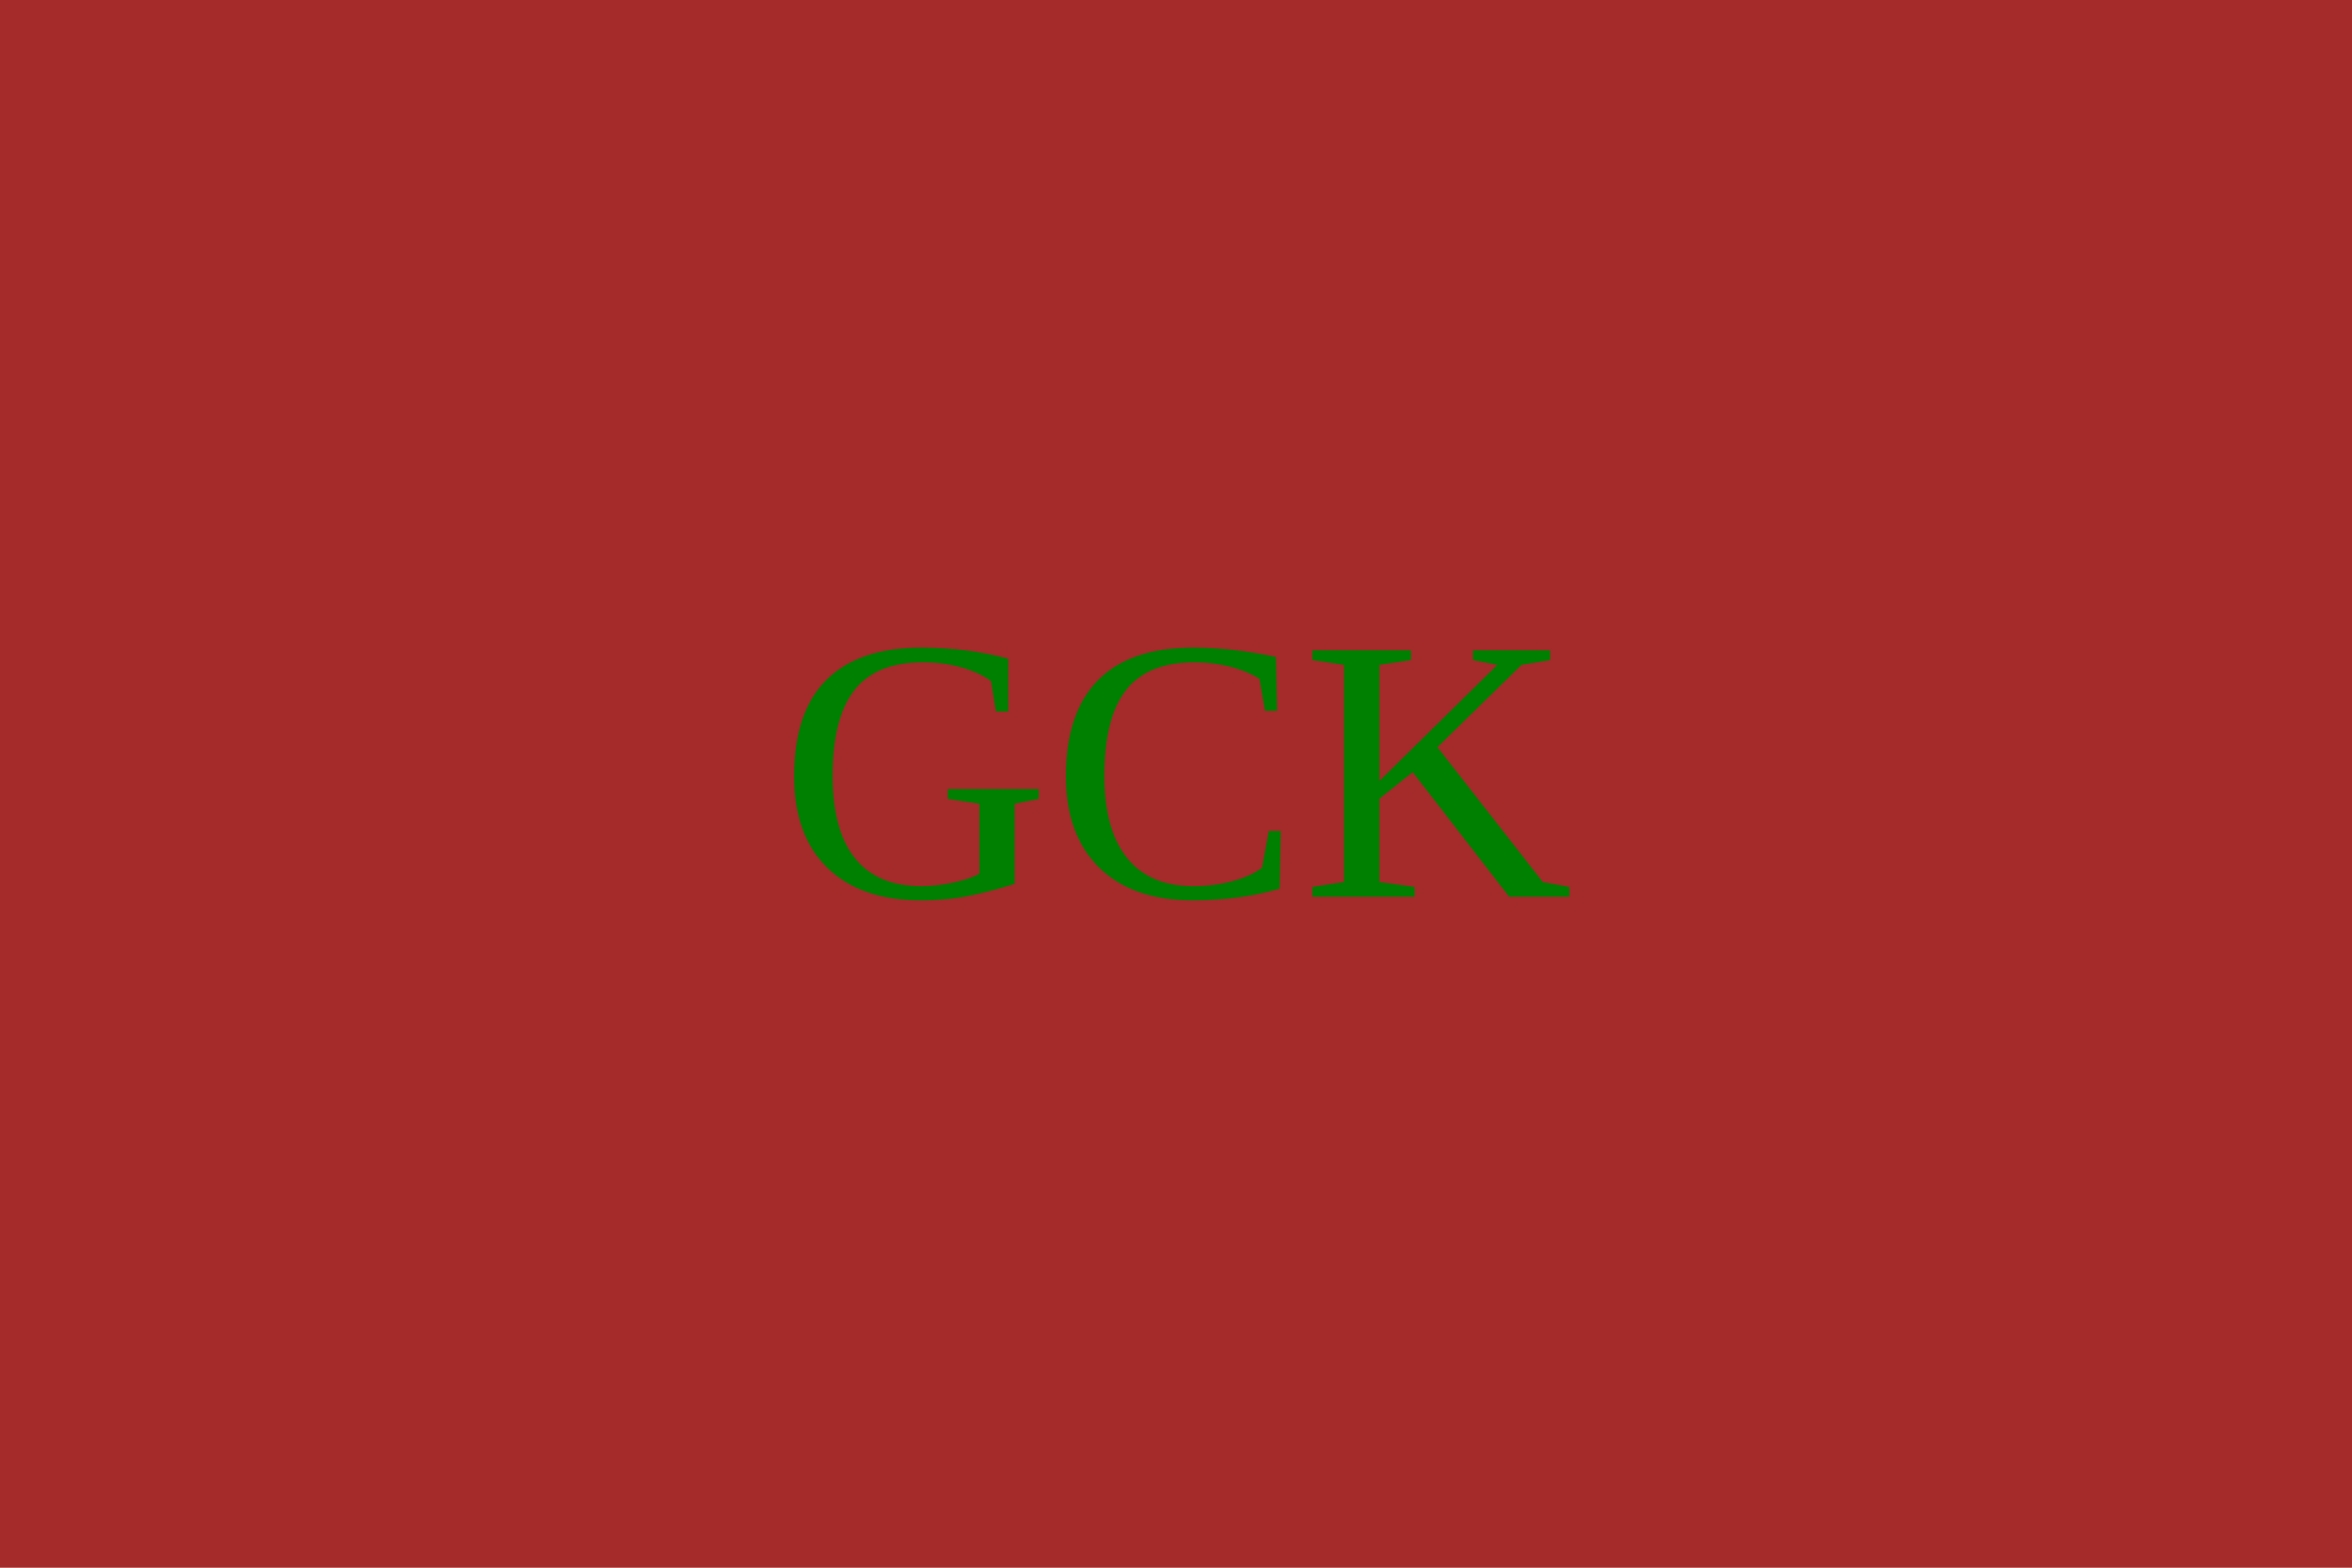
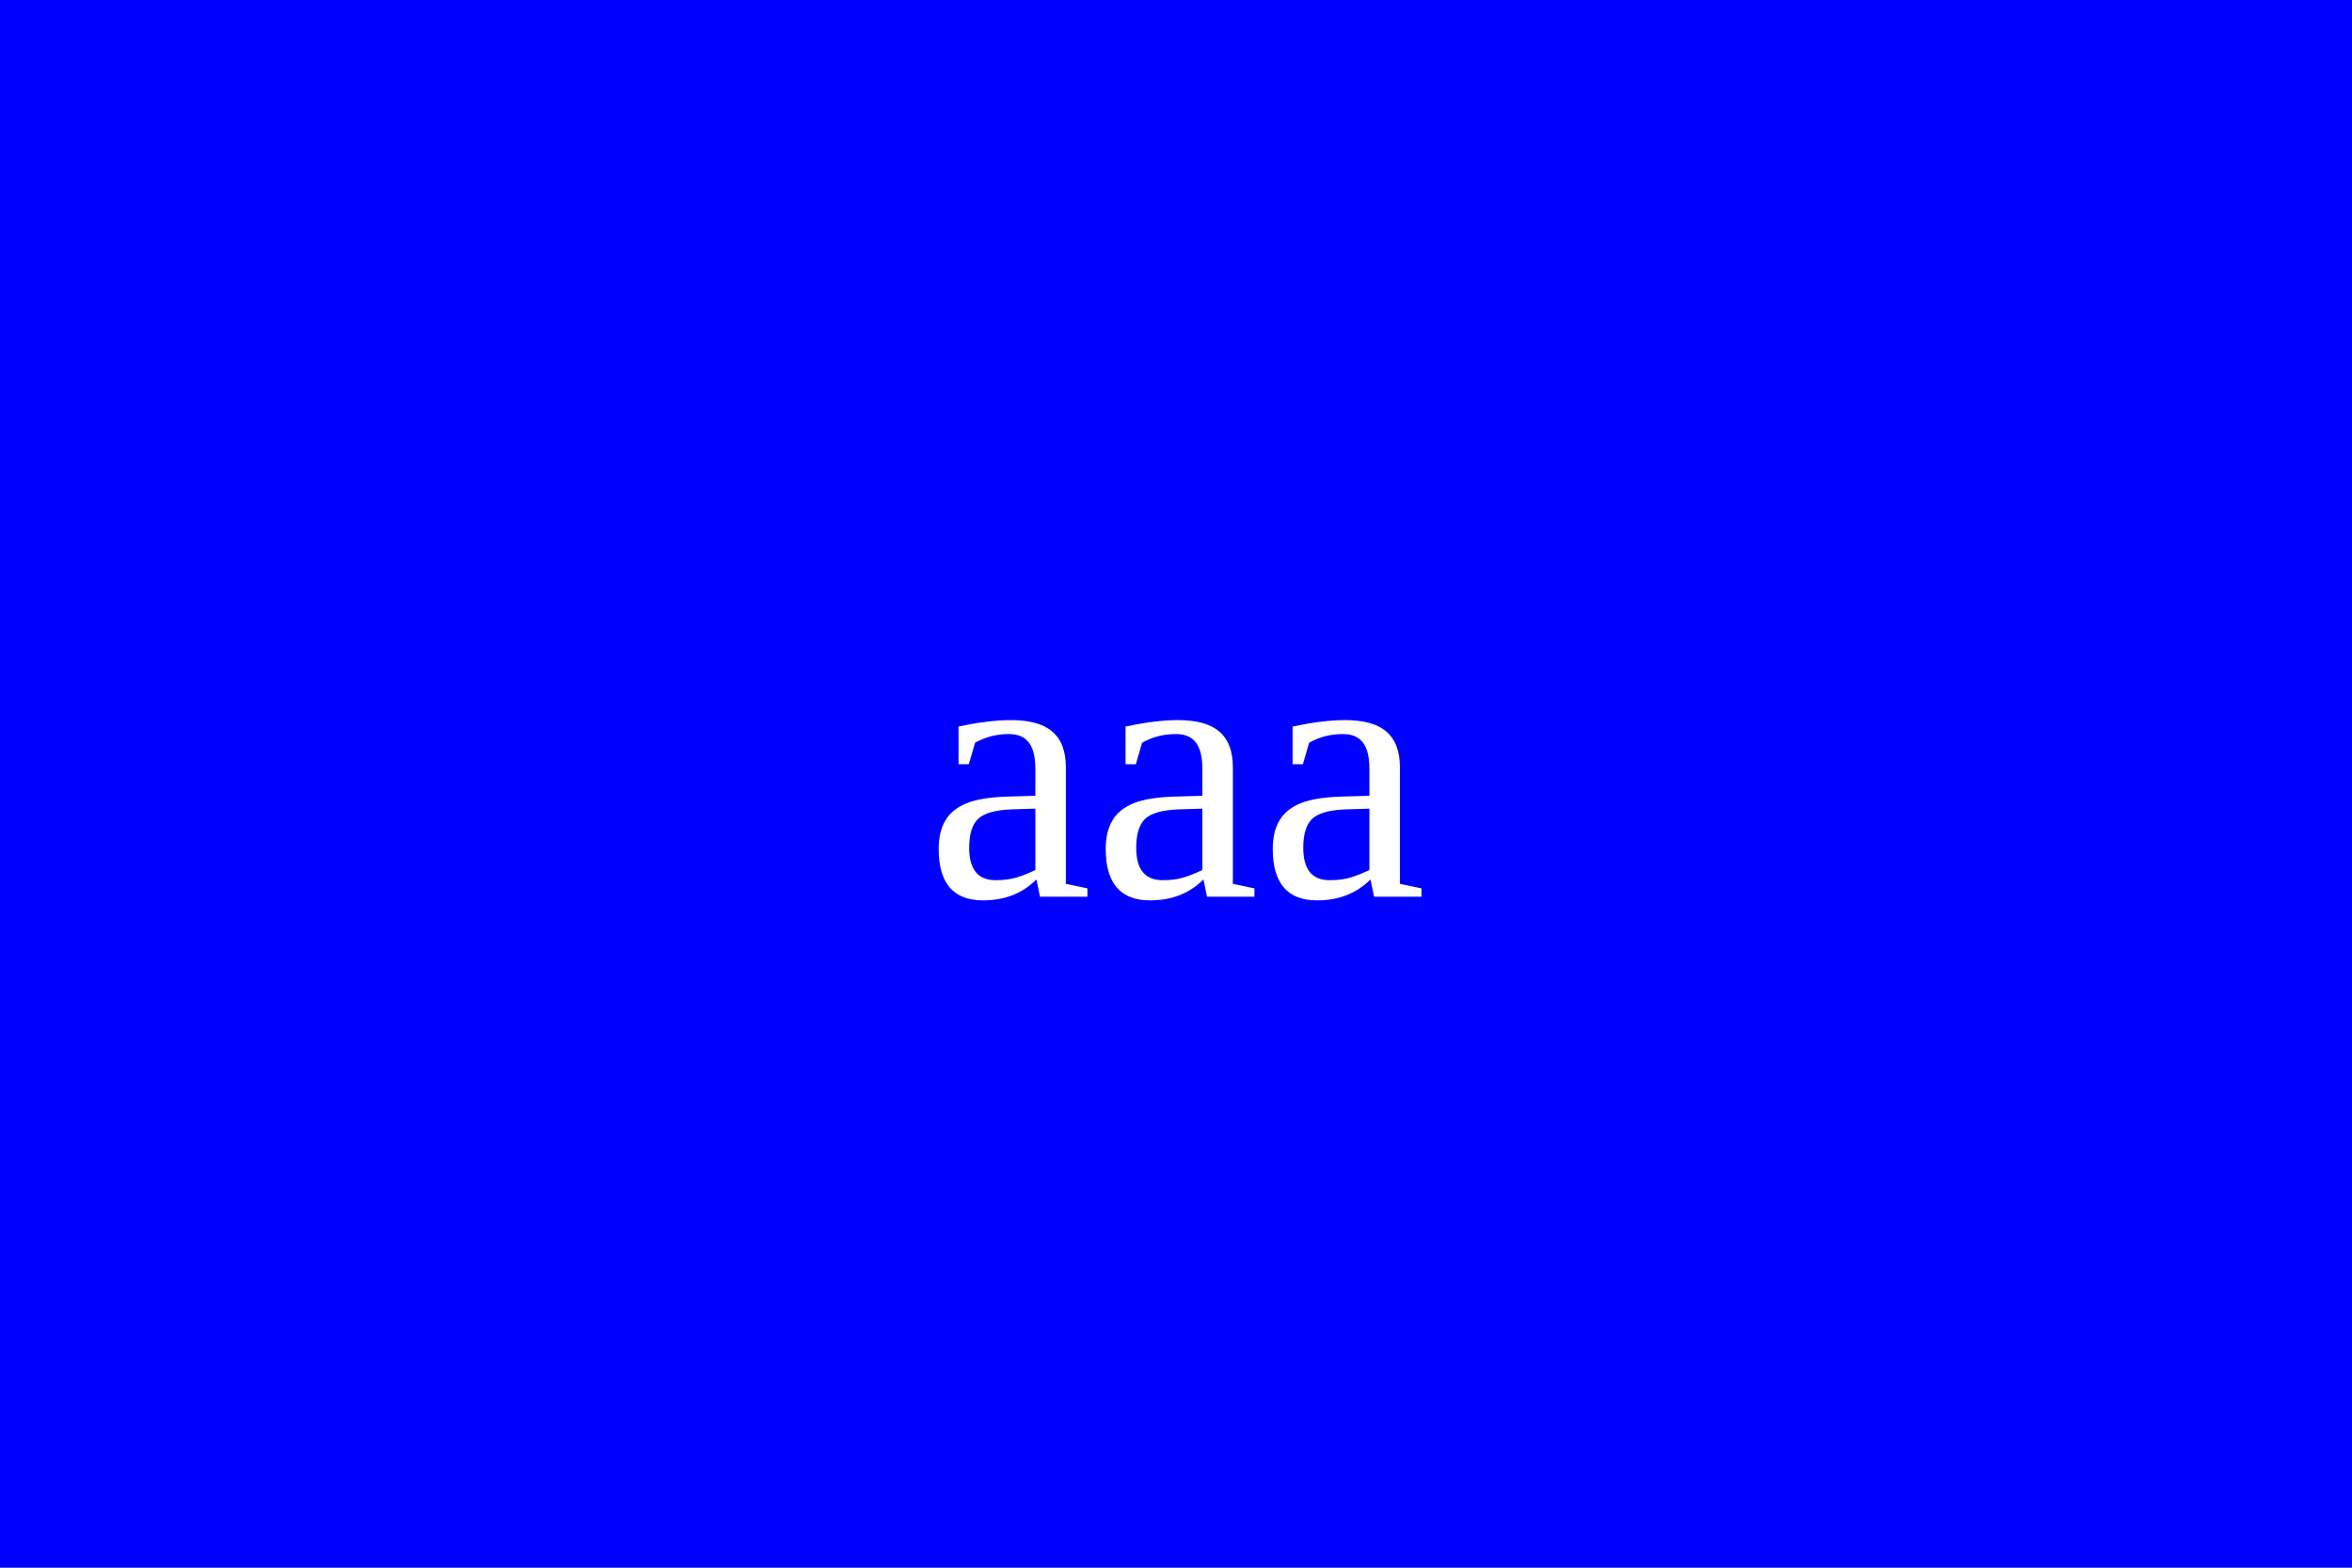
<svg xmlns="http://www.w3.org/2000/svg" width="300" height="200">
-   <rect width="100%" height="100%" fill="brown" />
-   <text x="50%" y="50%" font-size="48" text-anchor="middle" dy=".3em" fill="green">GCK</text>
+   <rect width="100%" height="100%" fill="blue" />
+   <text x="50%" y="50%" font-size="48" text-anchor="middle" dy=".3em" fill="white">aaa</text>
</svg>
